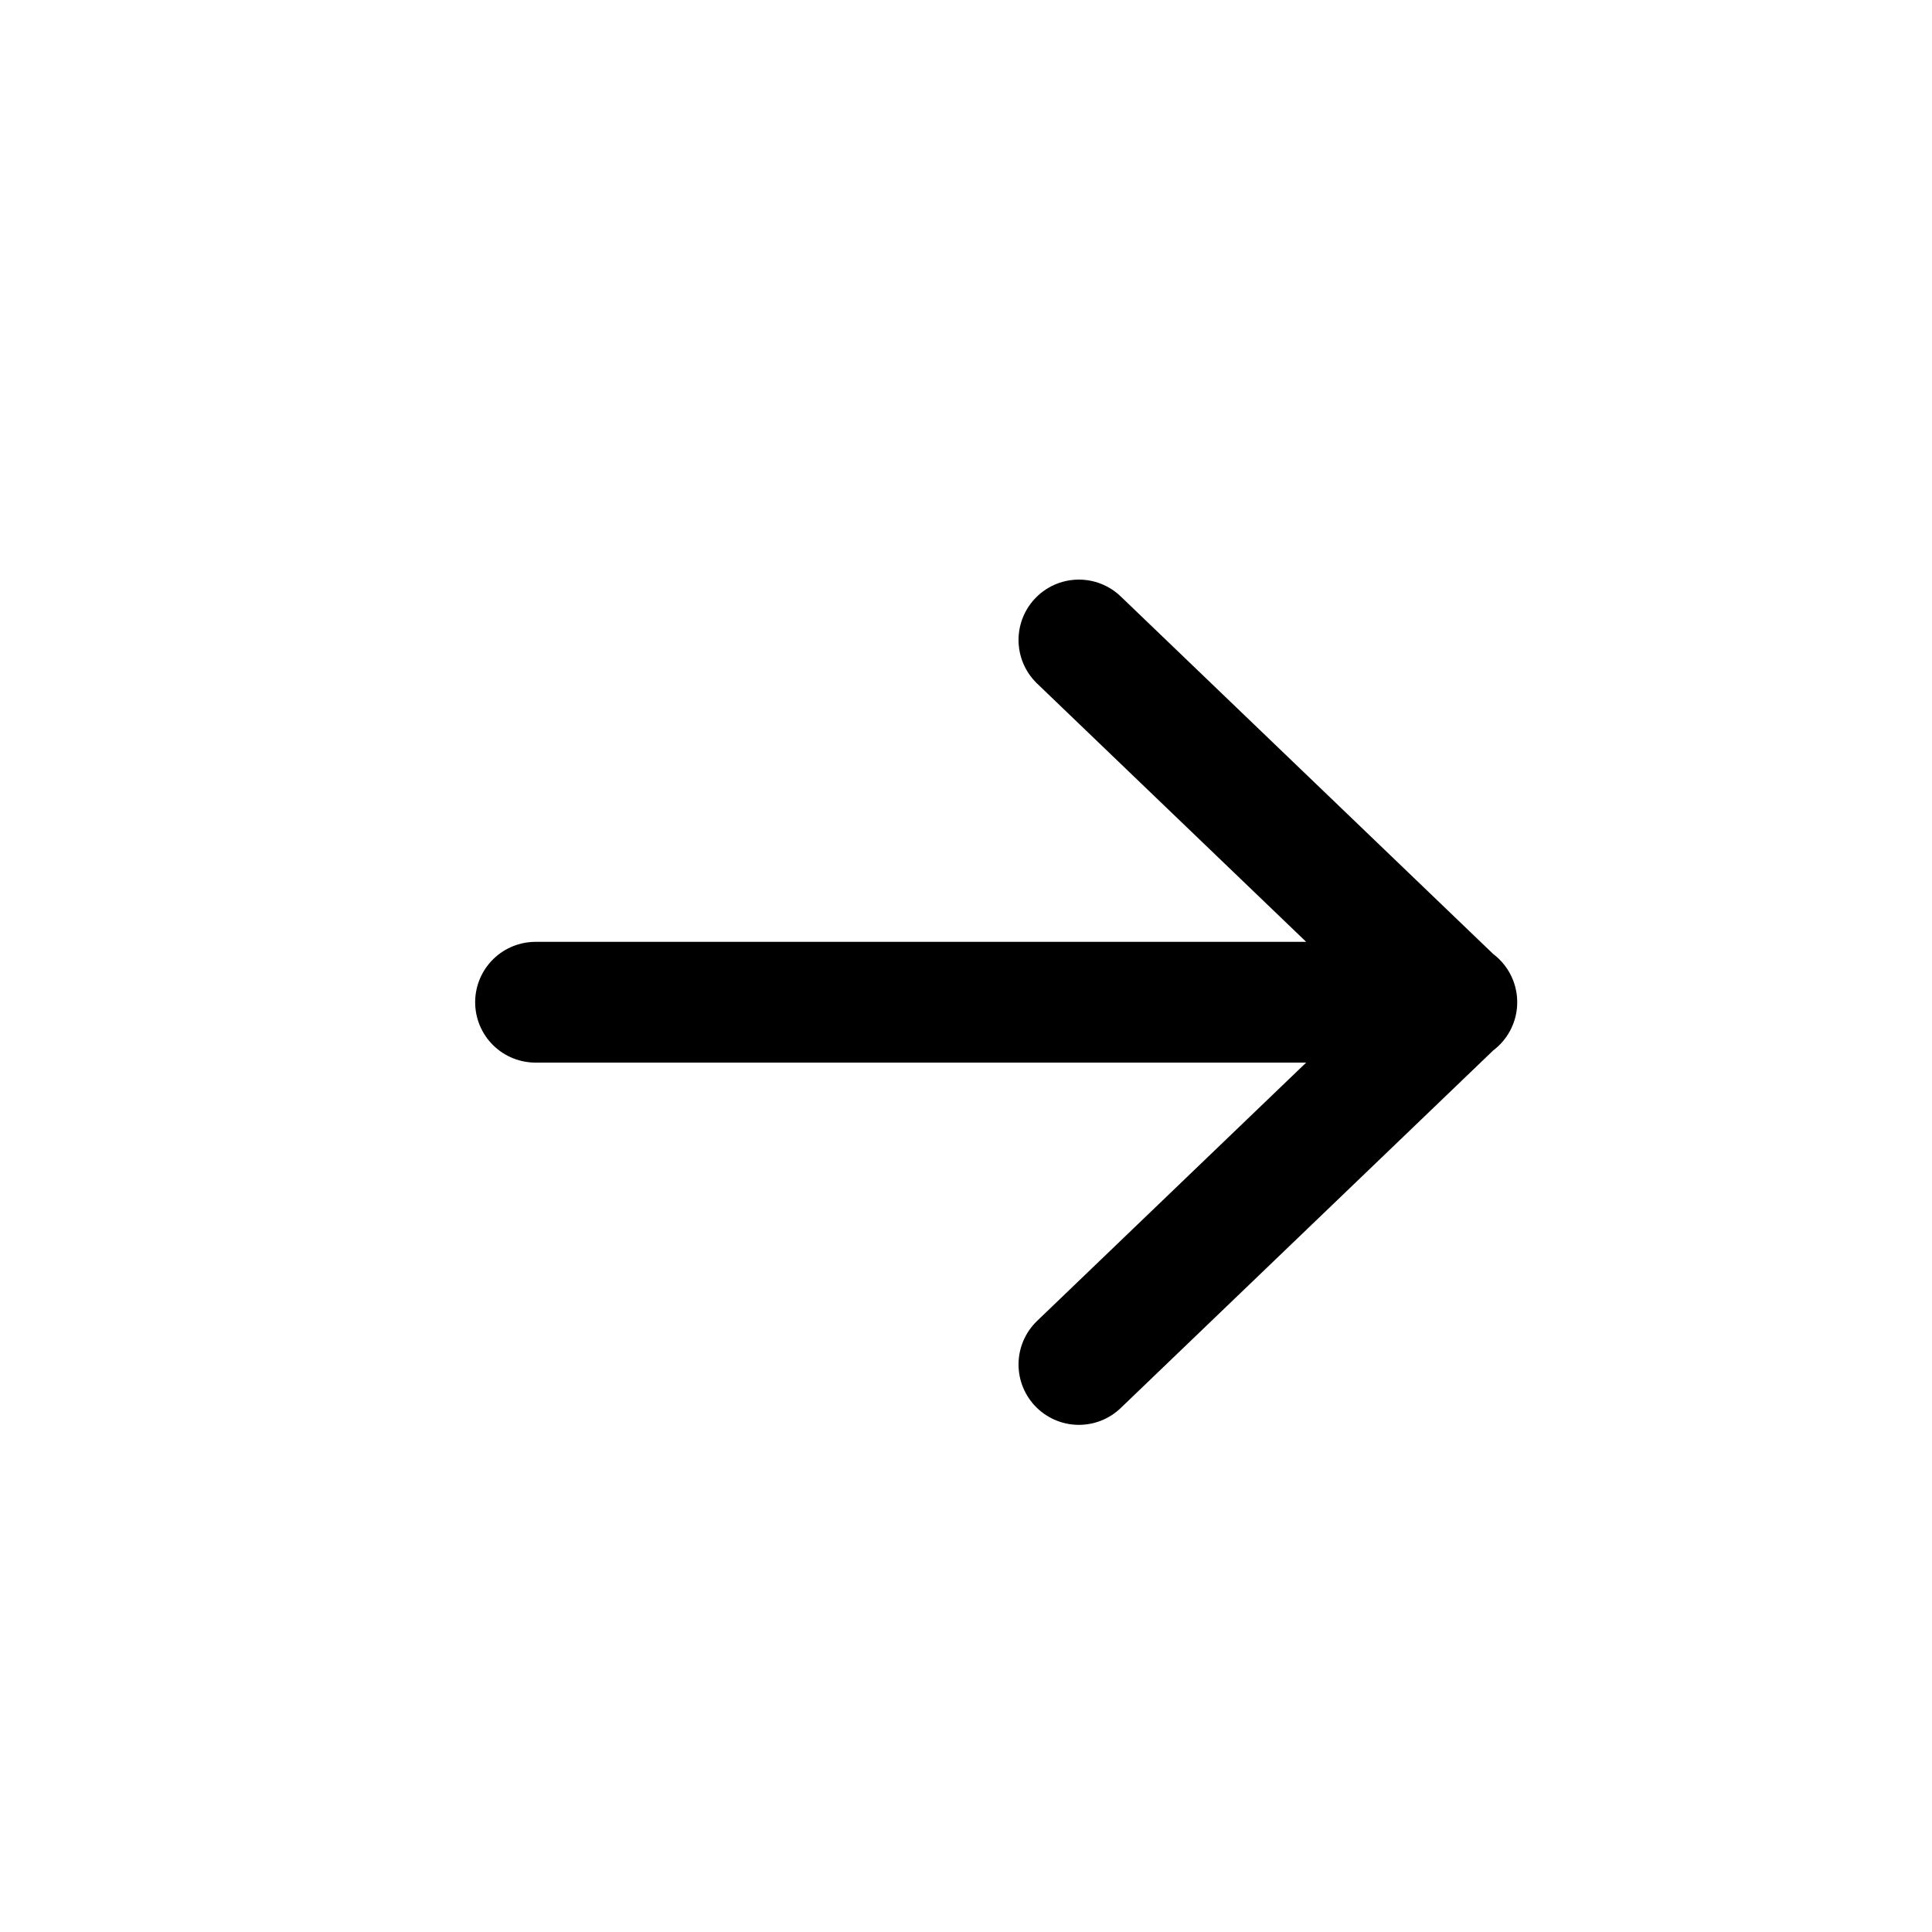
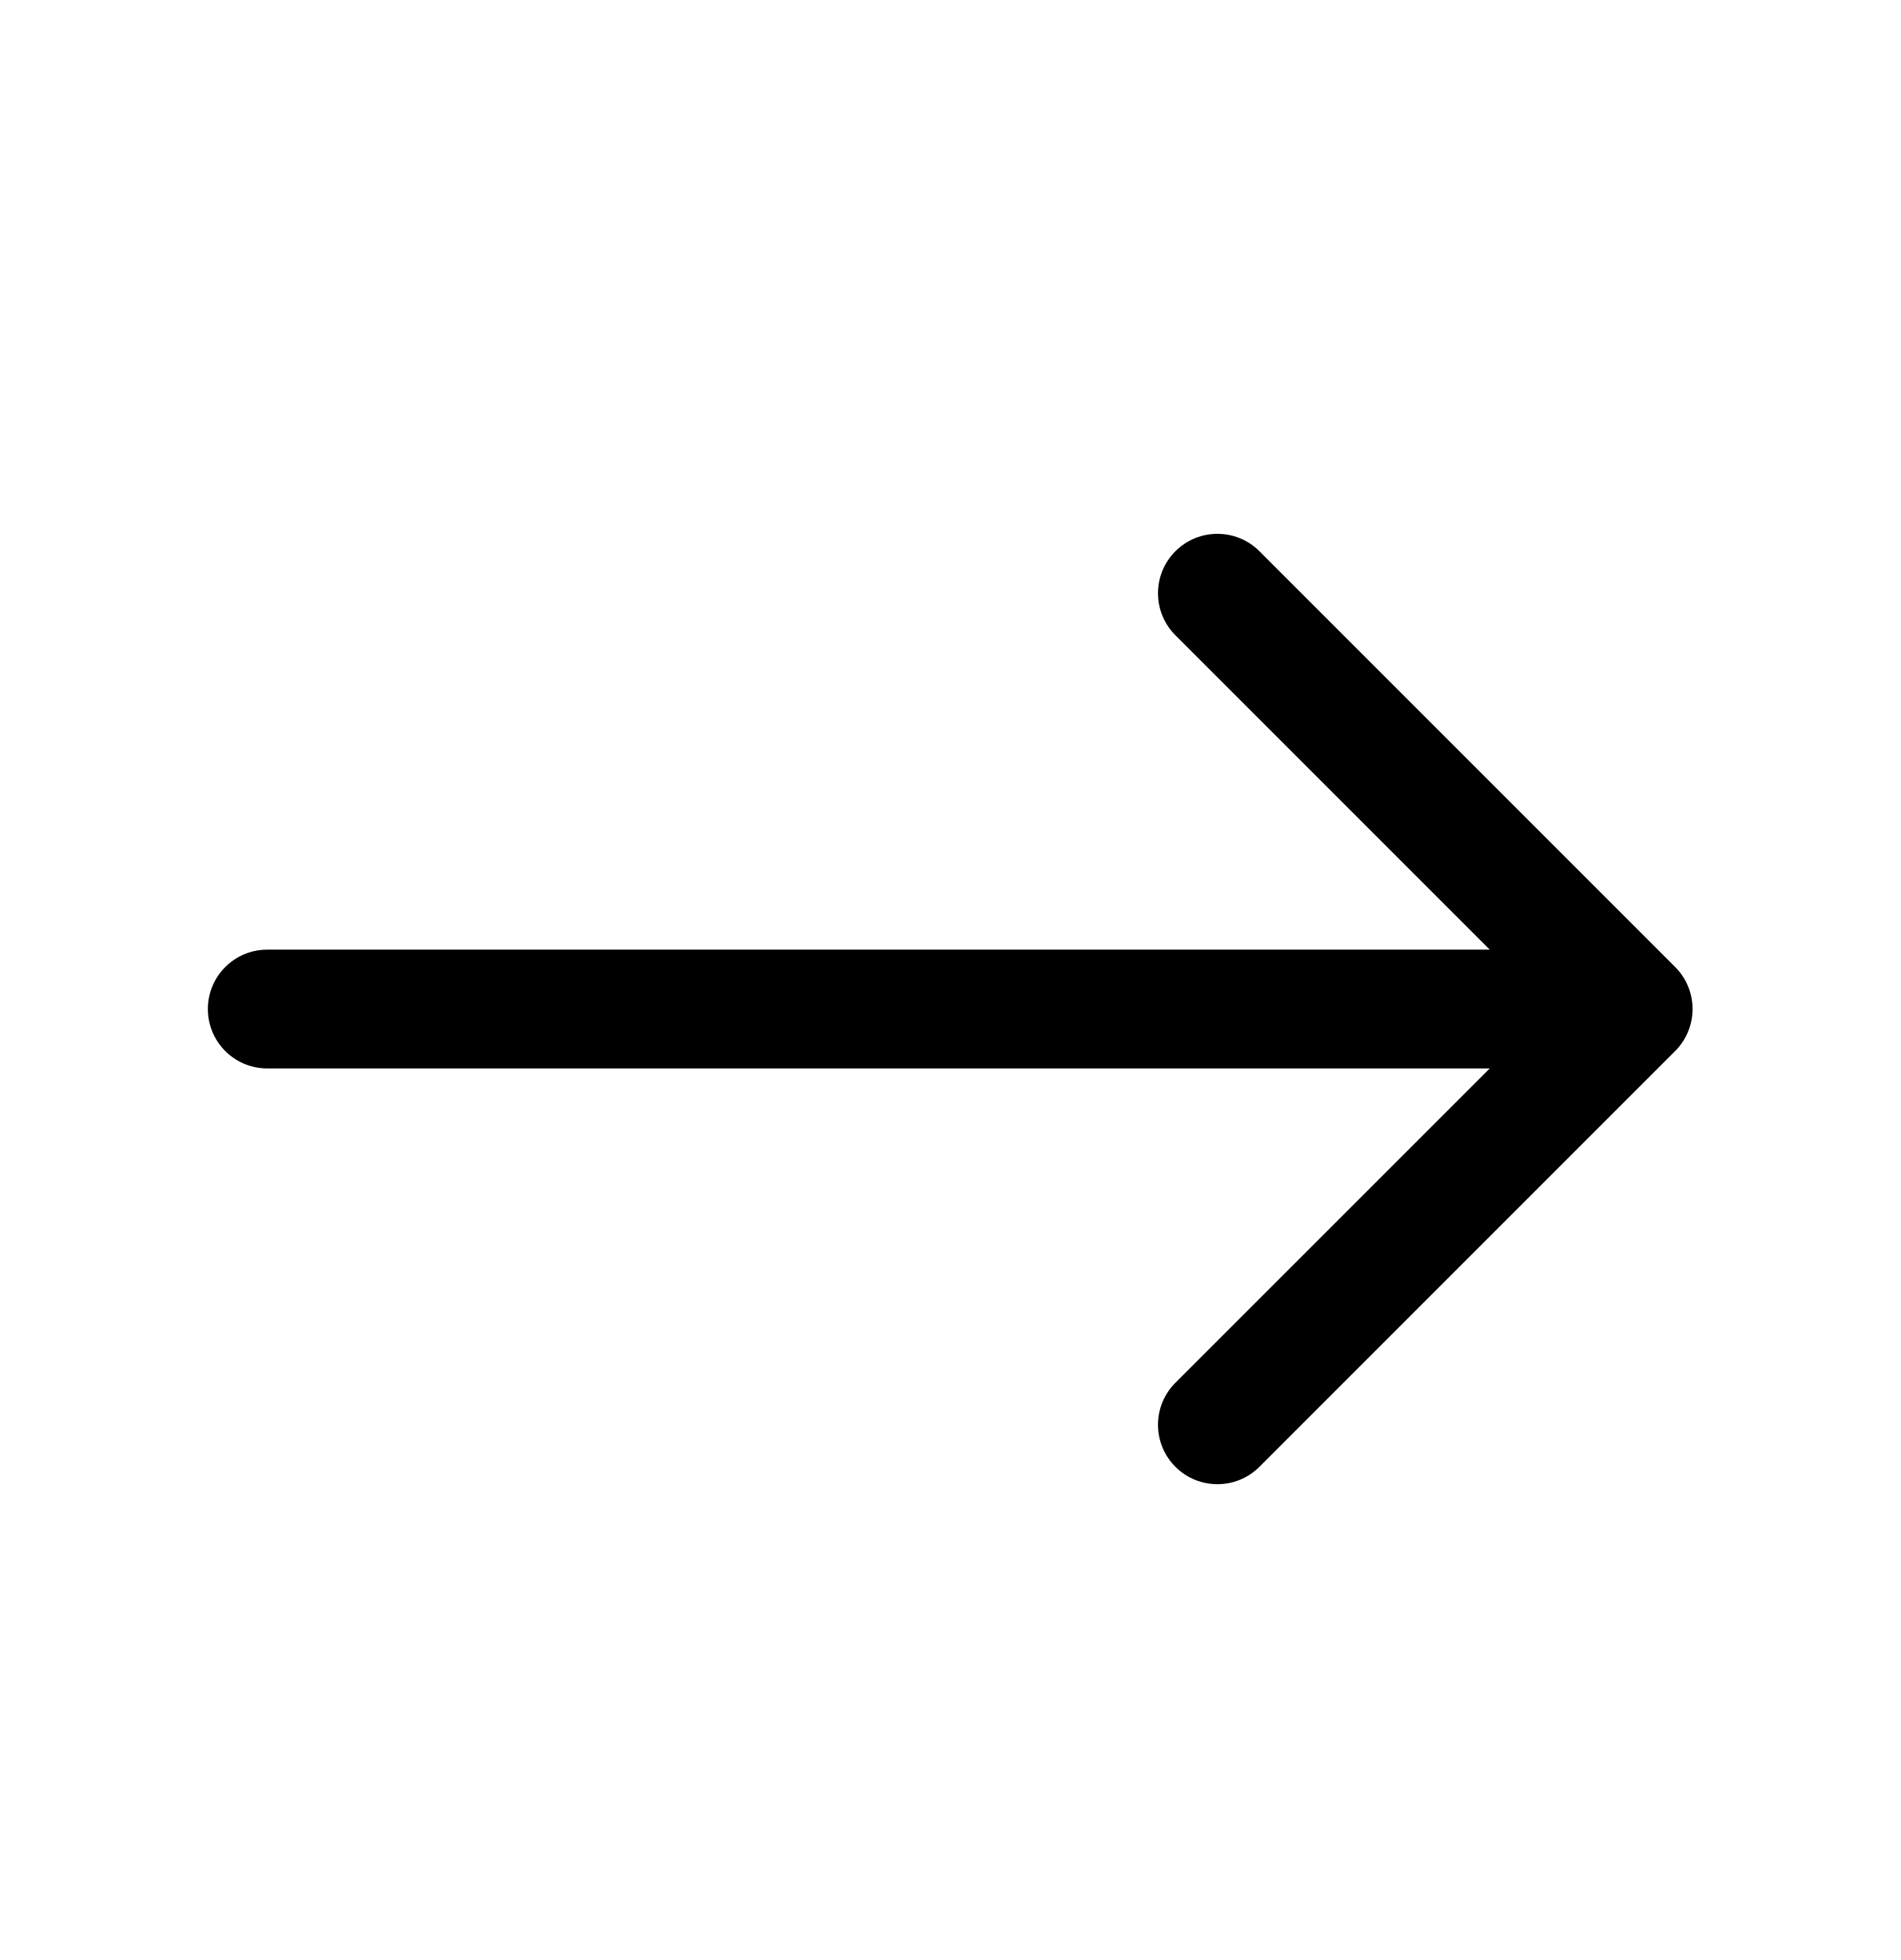
- <svg xmlns="http://www.w3.org/2000/svg" aria-hidden="true" viewBox="0 0 32 32">
-   <path fill="none" stroke="currentColor" stroke-linecap="round" stroke-linejoin="round" stroke-width="2" d="M24.13 16.6H8.87m9 6l6.25-6-6.25-6" />
+ <svg xmlns="http://www.w3.org/2000/svg" fill="none" aria-hidden="true" viewBox="0 0 32 33">
+   <path fill="currentColor" fill-rule="evenodd" d="M28.207 16.281a1 1 0 010 1.415l-7 7a1 1 0 11-1.415-1.415l5.293-5.292H4.5a1 1 0 010-2h20.585l-5.293-5.293a1 1 0 011.415-1.415l7 7z" clip-rule="evenodd" />
</svg>
